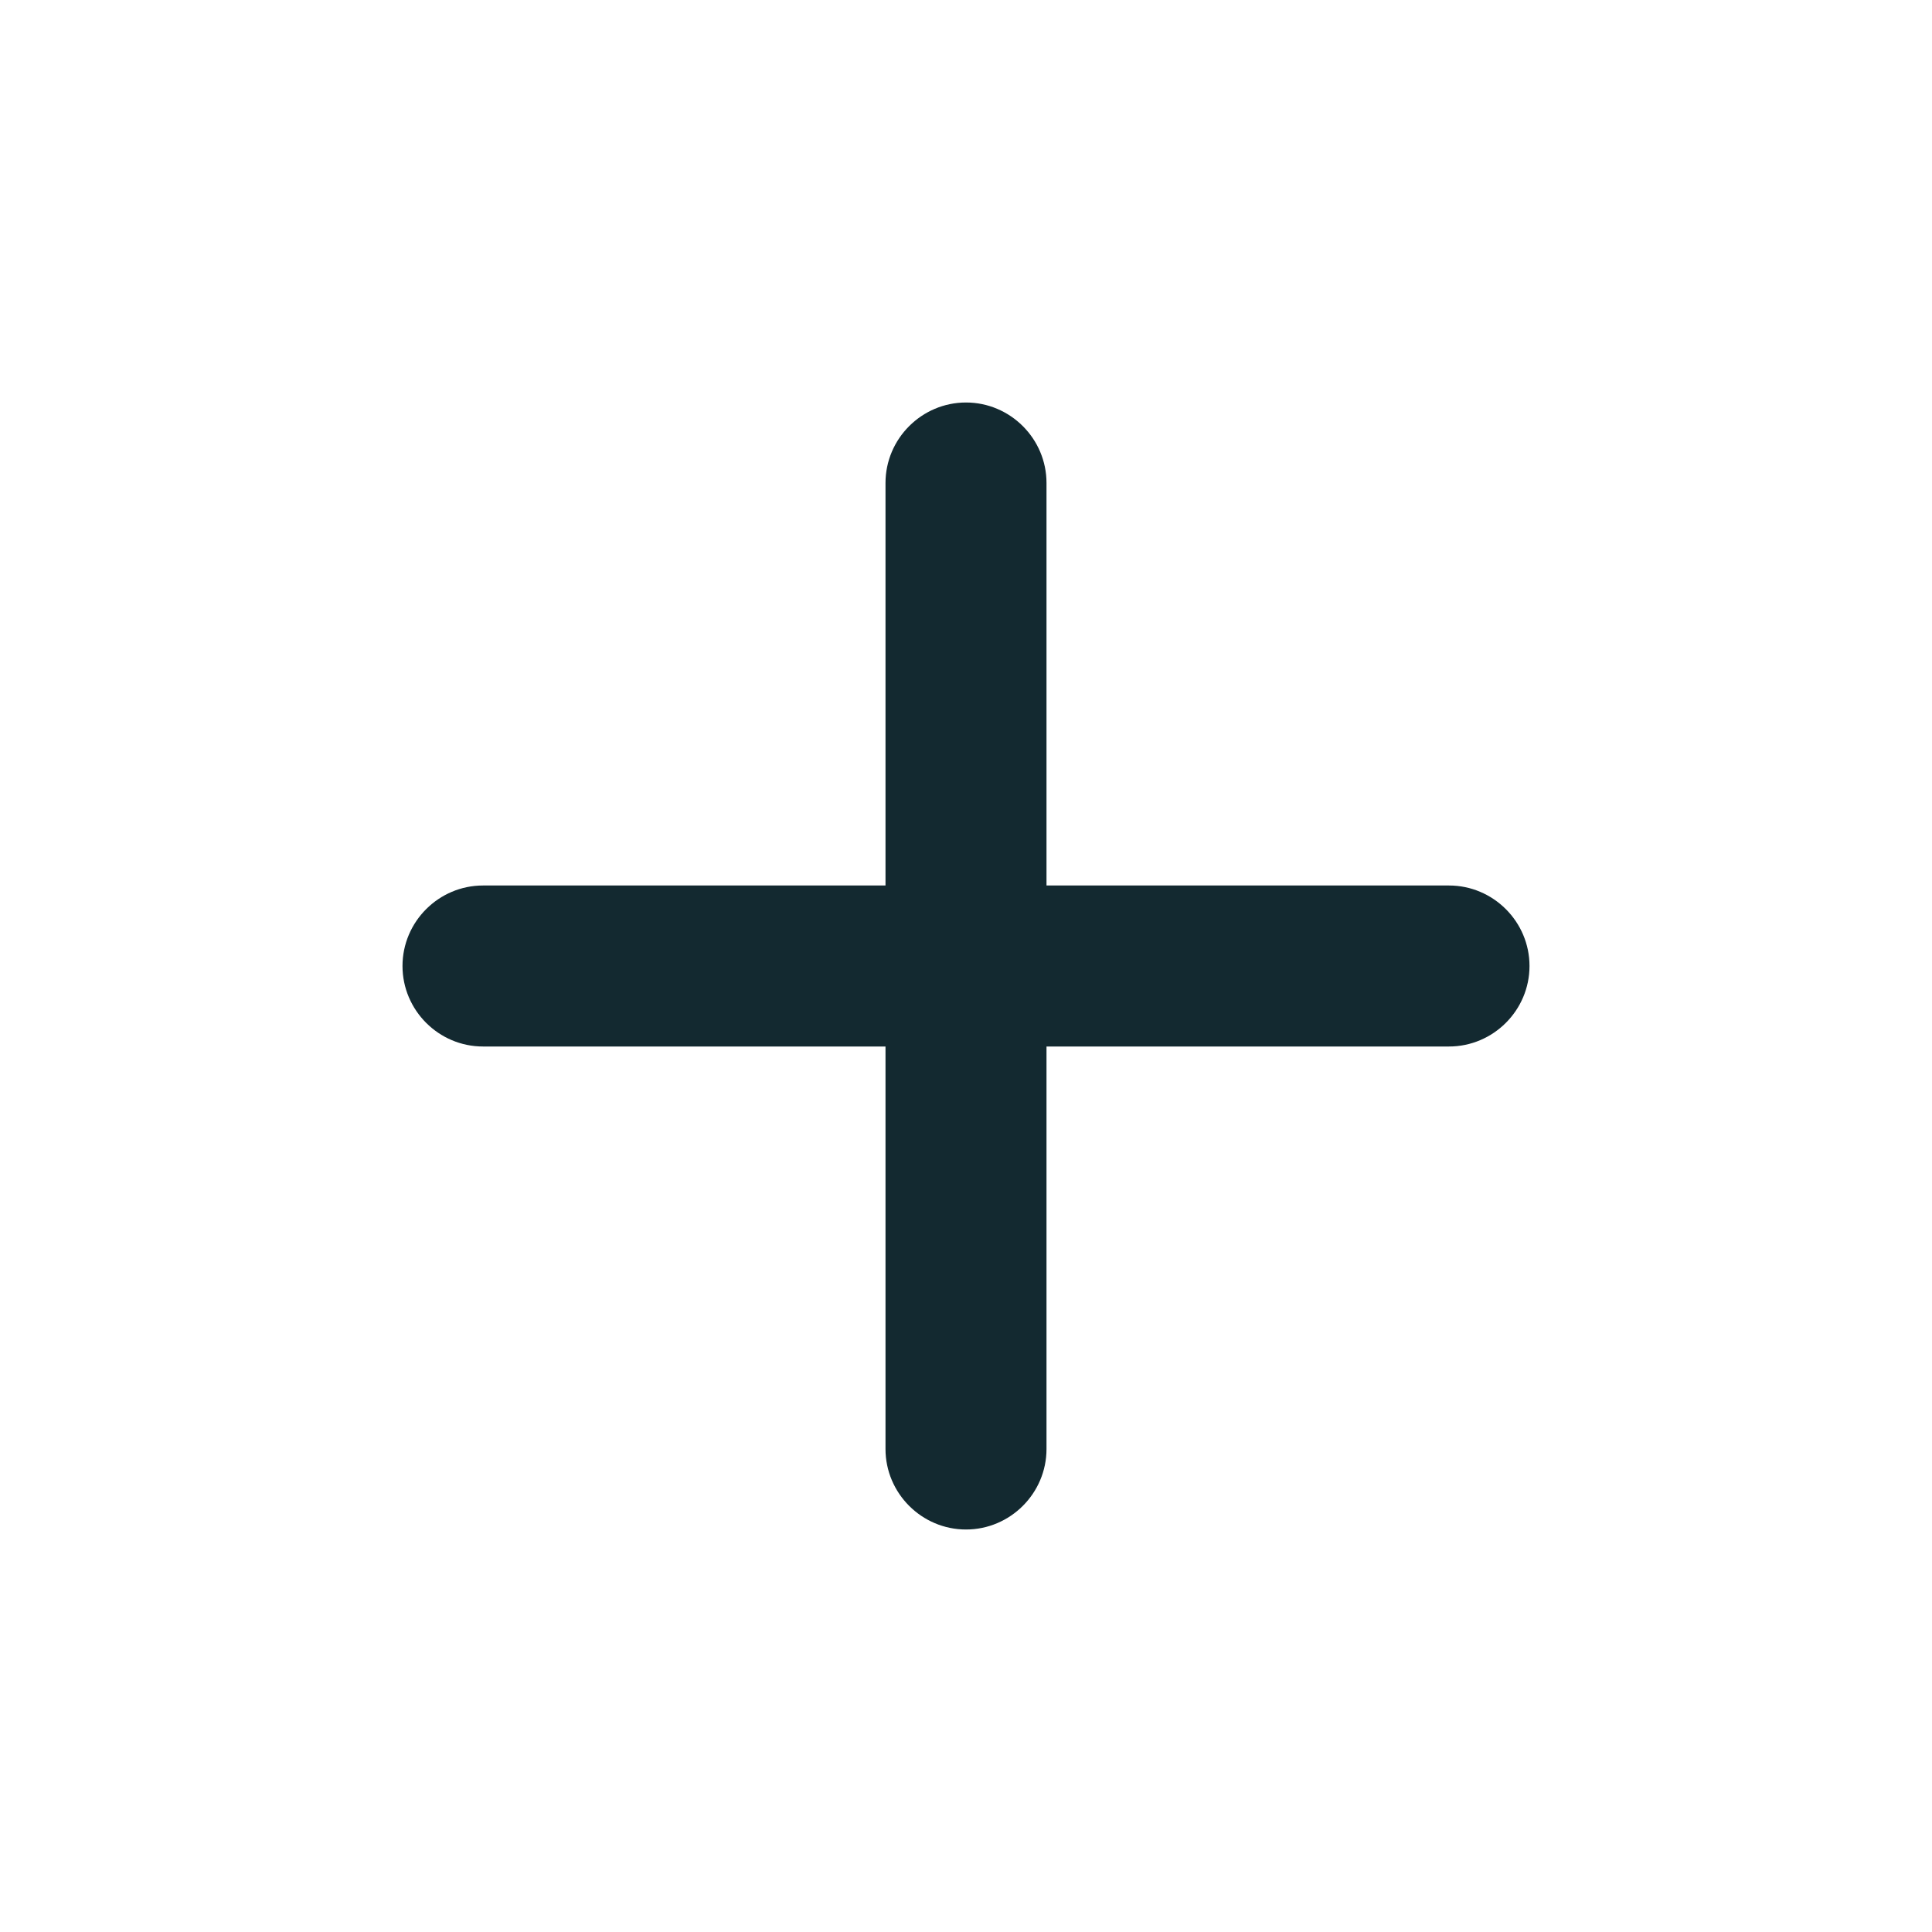
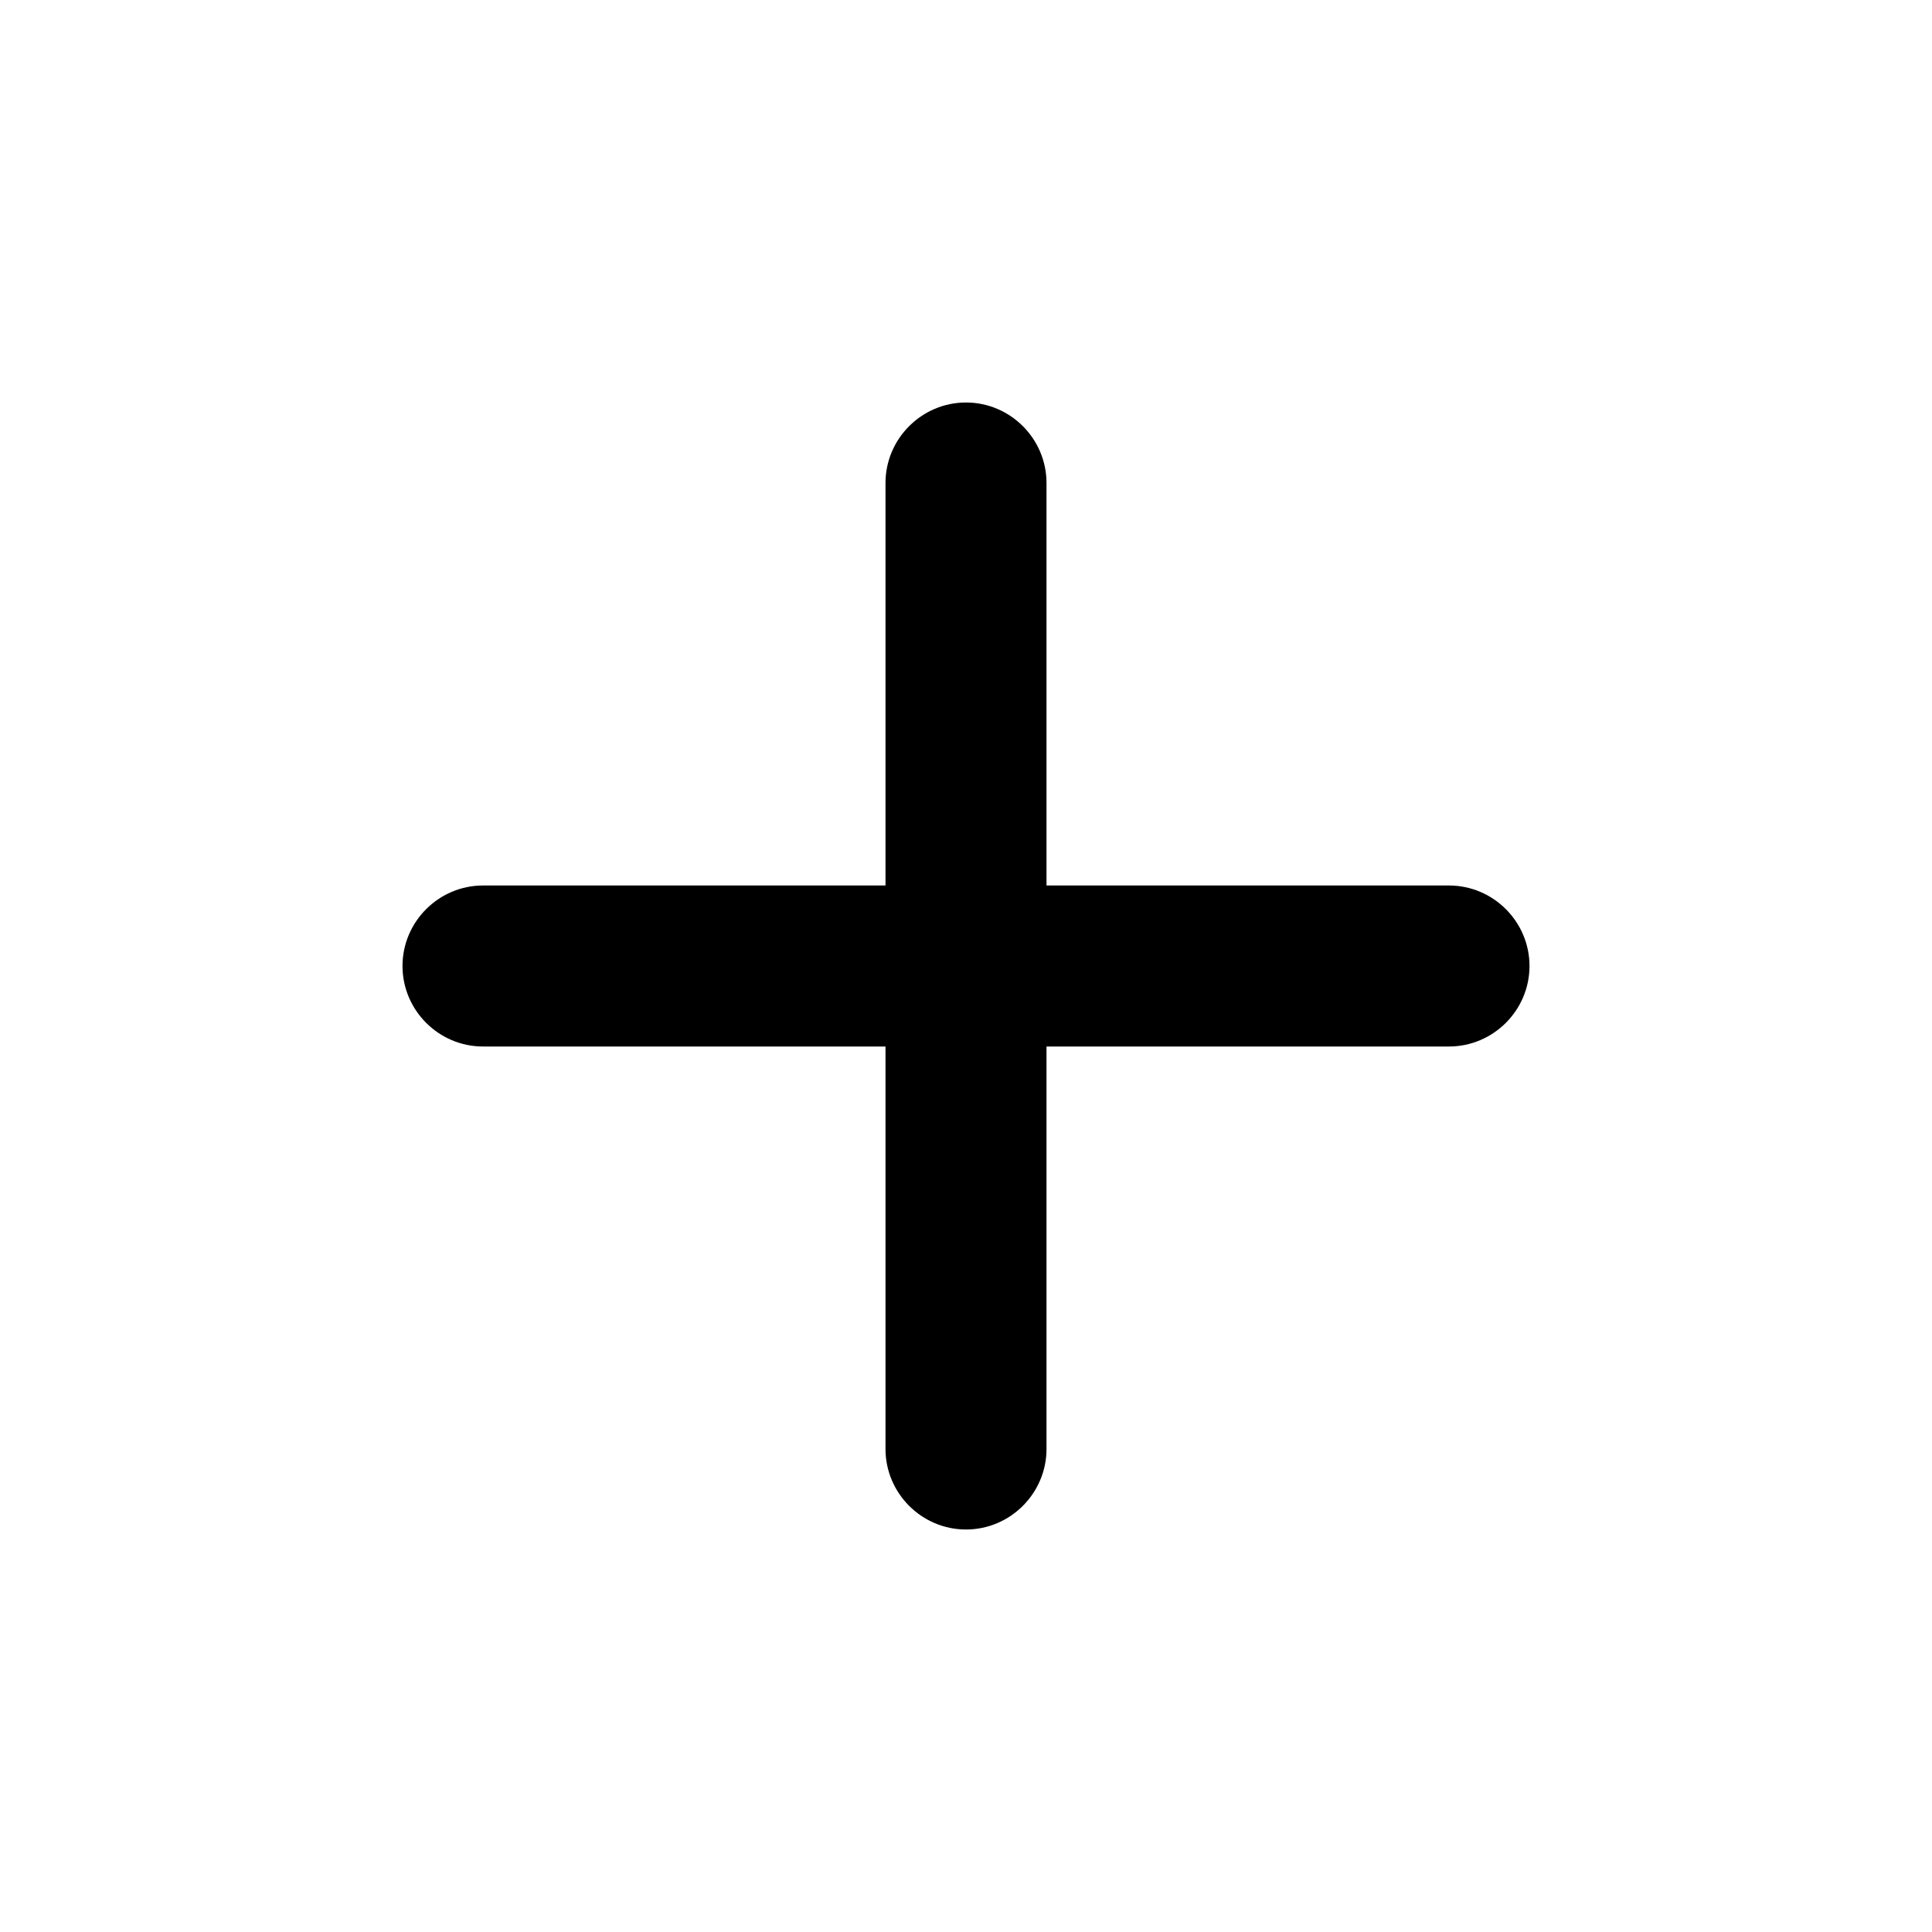
<svg xmlns="http://www.w3.org/2000/svg" width="24" height="24" viewBox="0 0 24 24" fill="none">
-   <path d="M18 13H13V18C13 18.55 12.55 19 12 19C11.45 19 11 18.55 11 18V13H6C5.45 13 5 12.55 5 12C5 11.45 5.45 11 6 11H11V6C11 5.45 11.45 5 12 5C12.55 5 13 5.45 13 6V11H18C18.55 11 19 11.45 19 12C19 12.55 18.55 13 18 13Z" fill="#132930" />
+   <path d="M18 13H13V18C13 18.55 12.55 19 12 19C11.45 19 11 18.55 11 18V13H6C5.45 13 5 12.55 5 12C5 11.45 5.45 11 6 11H11V6C11 5.45 11.45 5 12 5C12.55 5 13 5.45 13 6V11H18C18.55 11 19 11.45 19 12C19 12.55 18.55 13 18 13Z" fill="currentColor" />
</svg>
